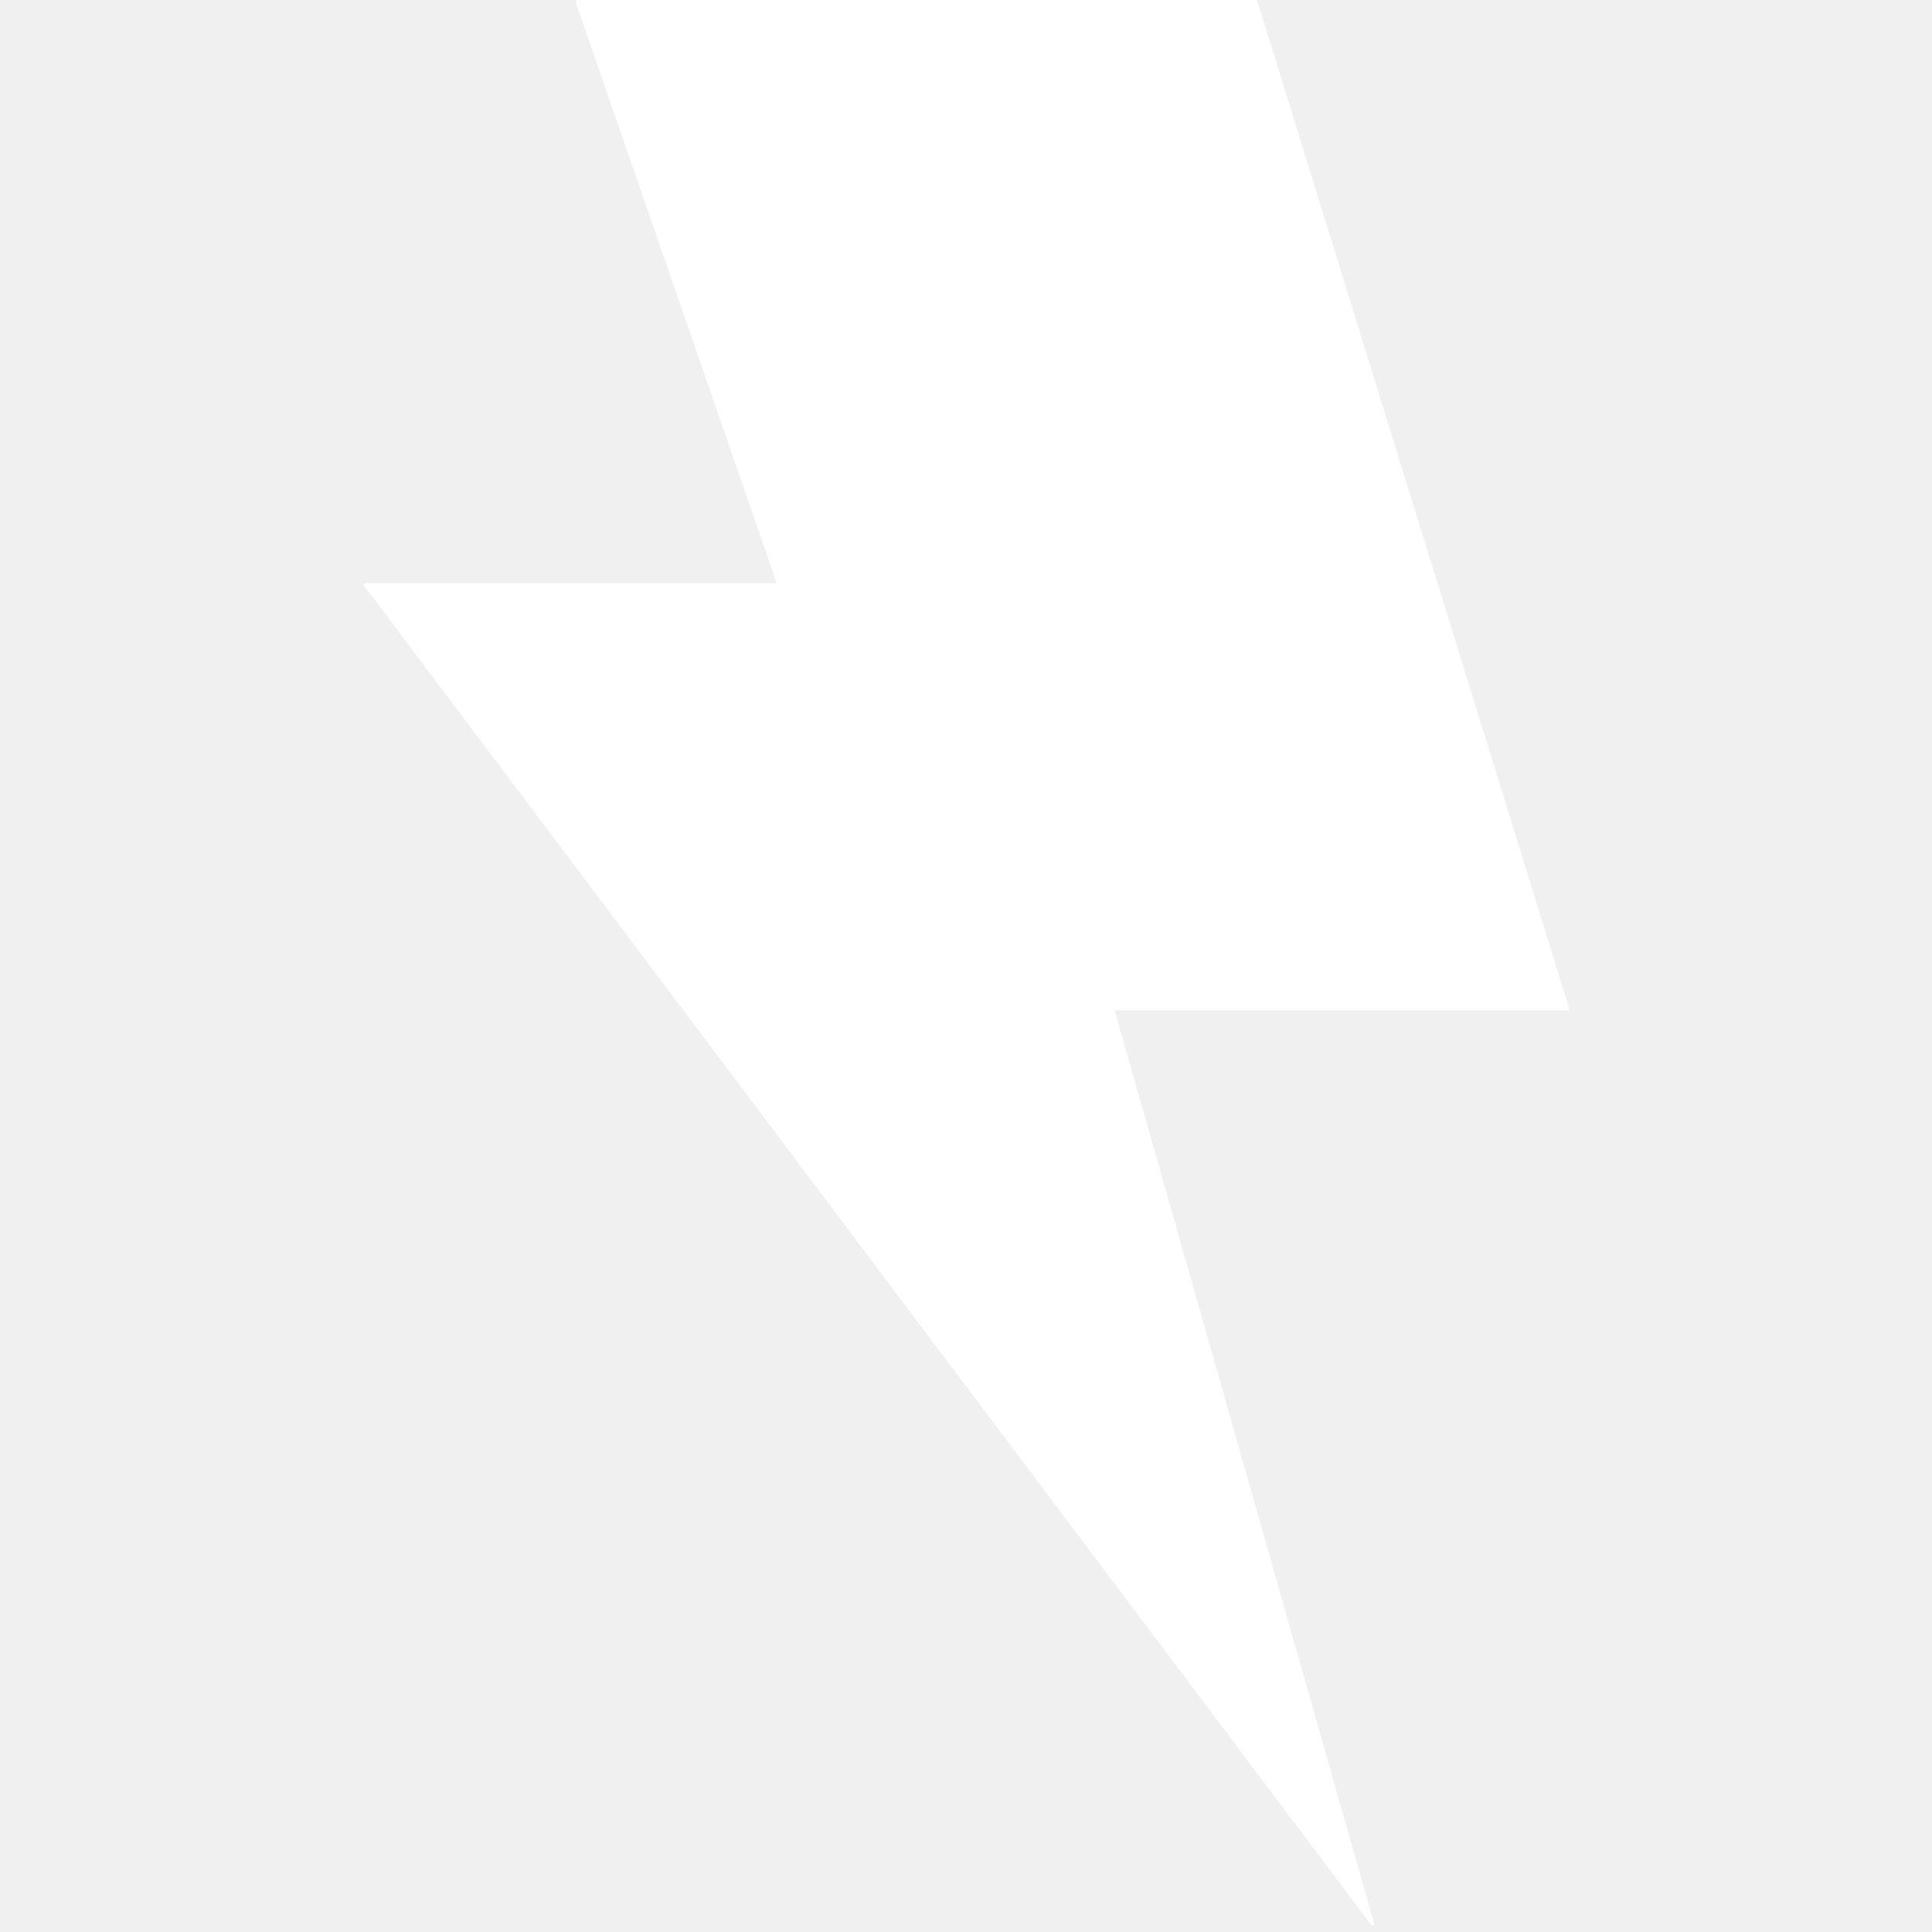
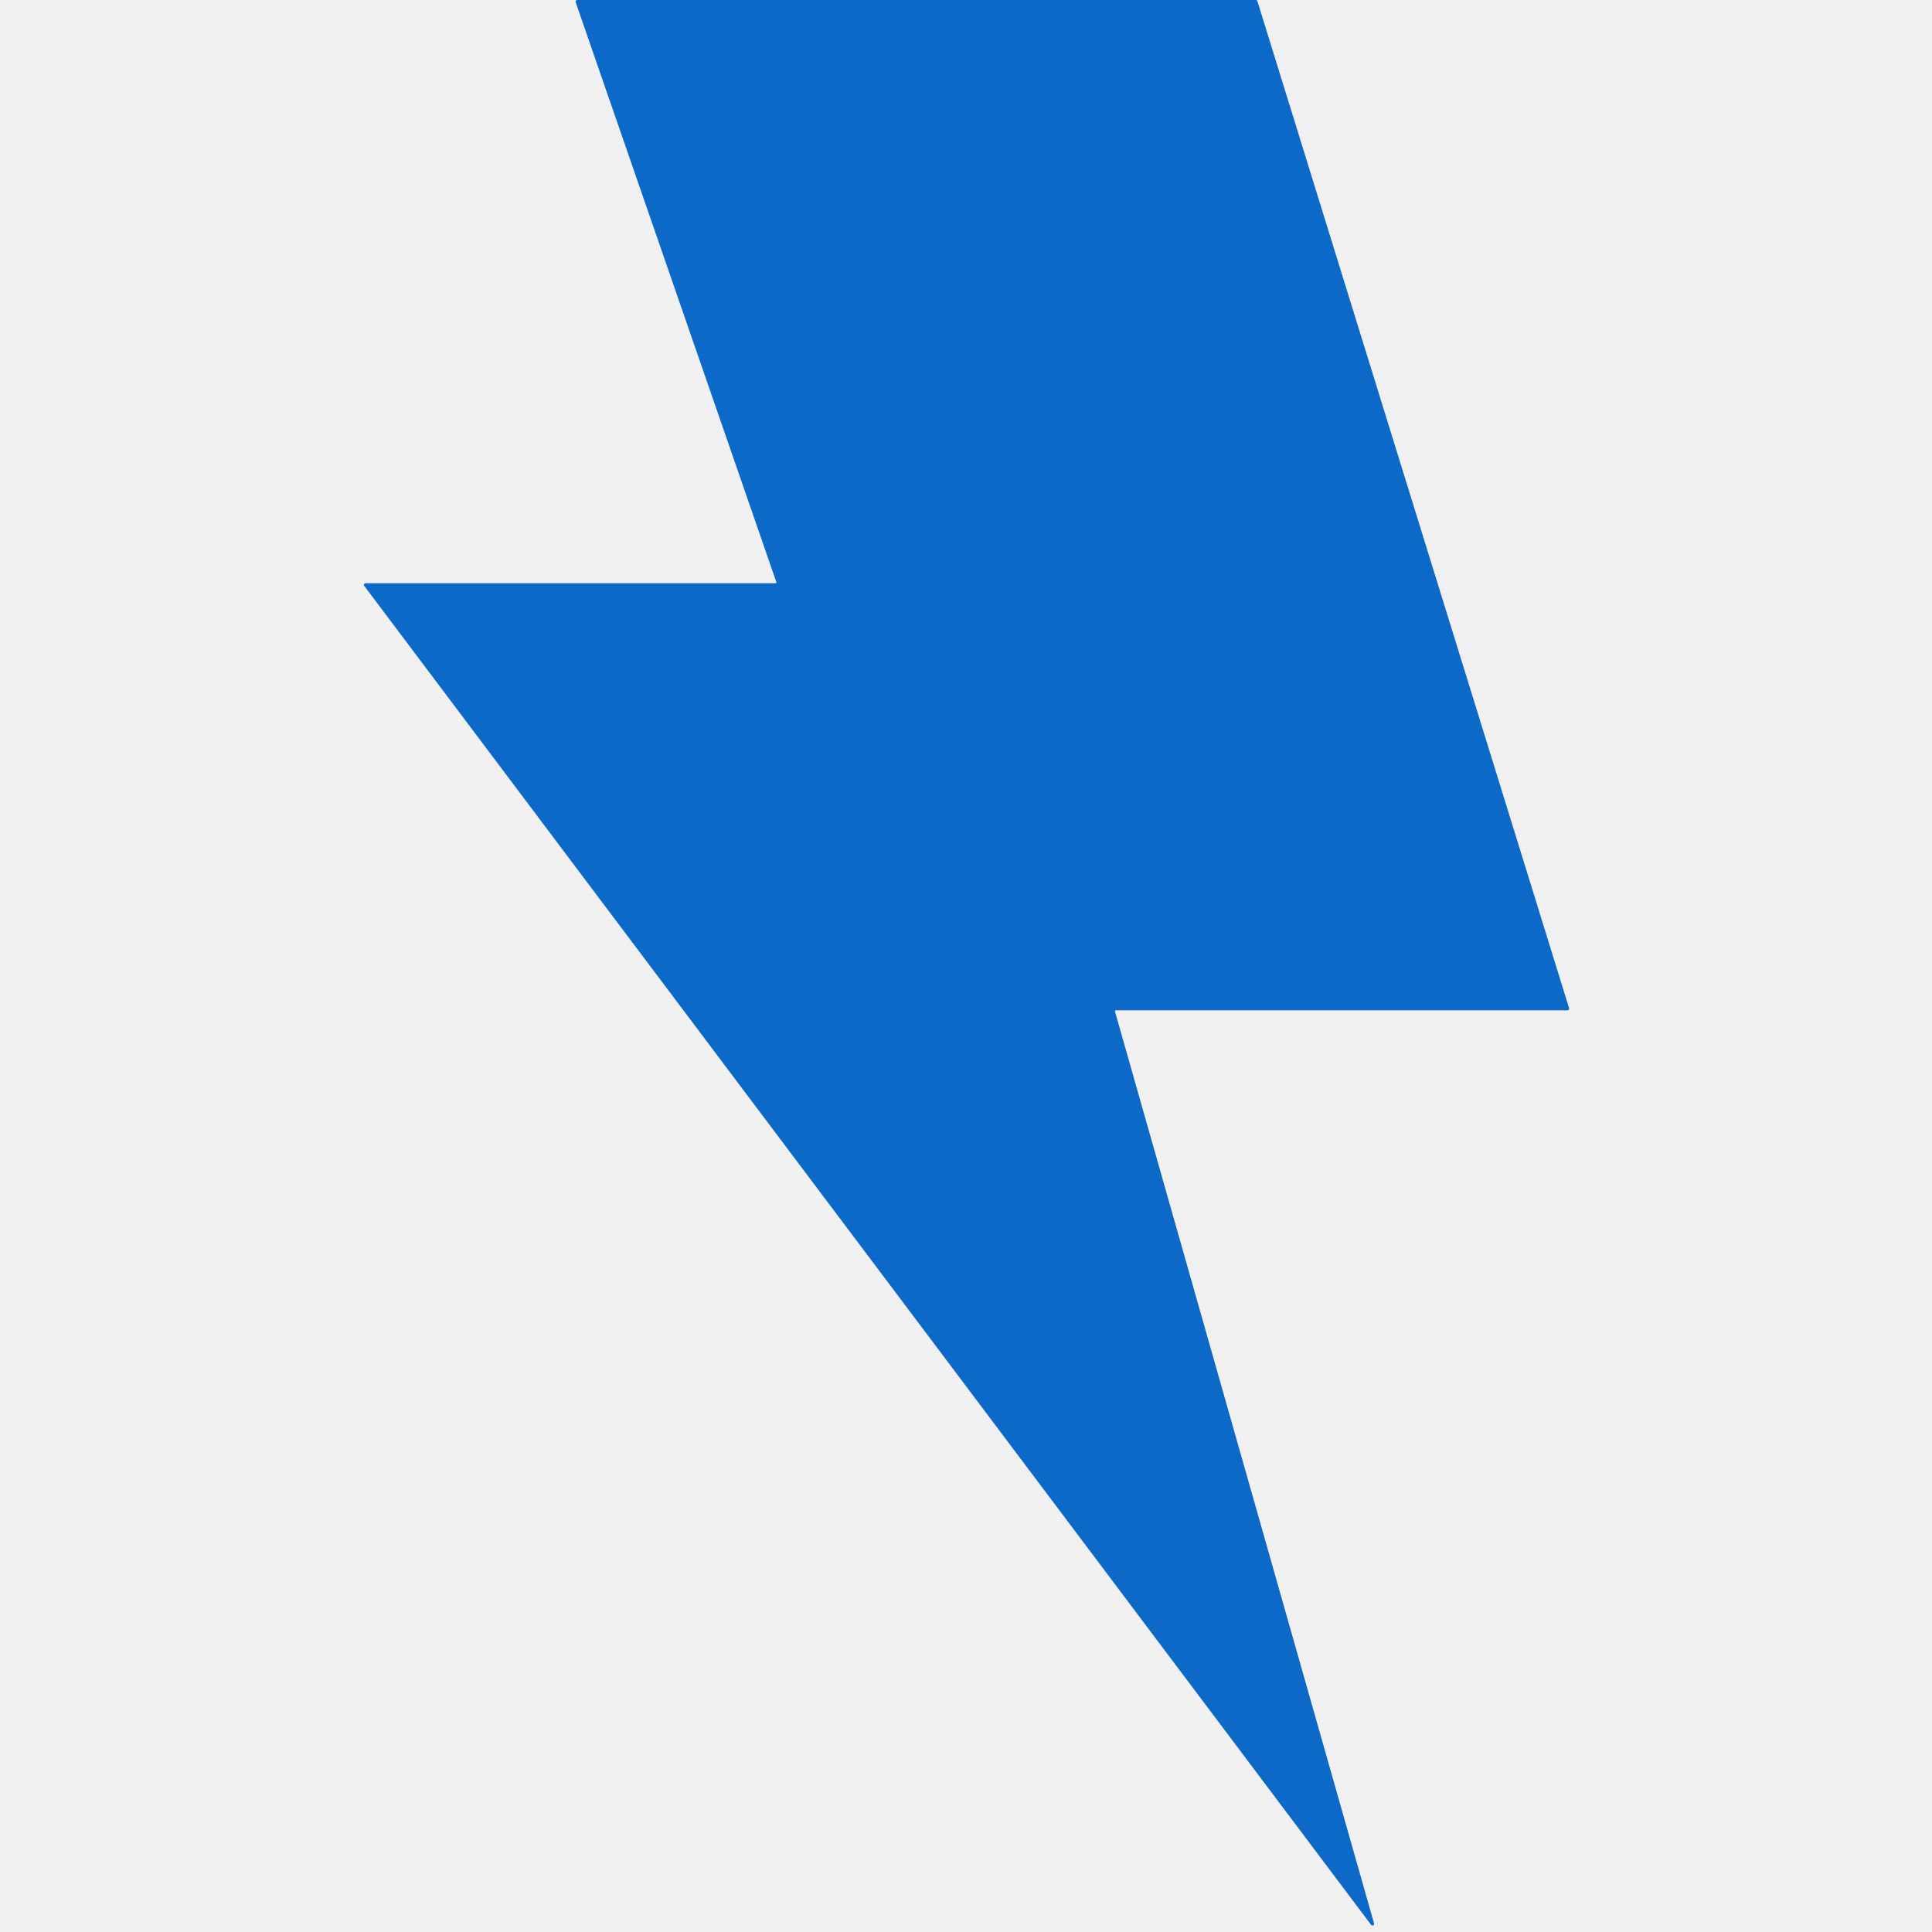
- <svg xmlns="http://www.w3.org/2000/svg" width="512" height="512" viewBox="0 0 512 512" fill="none">
-   <path fill-rule="evenodd" clip-rule="evenodd" d="M152.56 0.584C152.461 0.298 152.674 0 152.976 0H332.805C332.998 0 333.169 0.126 333.226 0.31L415.824 267.171C415.911 267.454 415.7 267.741 415.403 267.741H295.684C295.538 267.741 295.433 267.88 295.473 268.021L364.135 509.726C364.269 510.195 363.654 510.501 363.361 510.111L96.529 155.267C96.311 154.977 96.518 154.563 96.881 154.563H205.536C205.687 154.563 205.793 154.414 205.743 154.271L152.56 0.584Z" fill="white" />
+ <svg xmlns="http://www.w3.org/2000/svg" width="512" height="512" viewBox="0 0 512 512" fill="#0c69c8">
+   <path fill-rule="evenodd" clip-rule="evenodd" d="M152.56 0.584C152.461 0.298 152.674 0 152.976 0H332.805C332.998 0 333.169 0.126 333.226 0.31L415.824 267.171C415.911 267.454 415.7 267.741 415.403 267.741H295.684C295.538 267.741 295.433 267.88 295.473 268.021L364.135 509.726C364.269 510.195 363.654 510.501 363.361 510.111L96.529 155.267C96.311 154.977 96.518 154.563 96.881 154.563H205.536C205.687 154.563 205.793 154.414 205.743 154.271L152.56 0.584Z" fill="#0c69c8" />
</svg>
